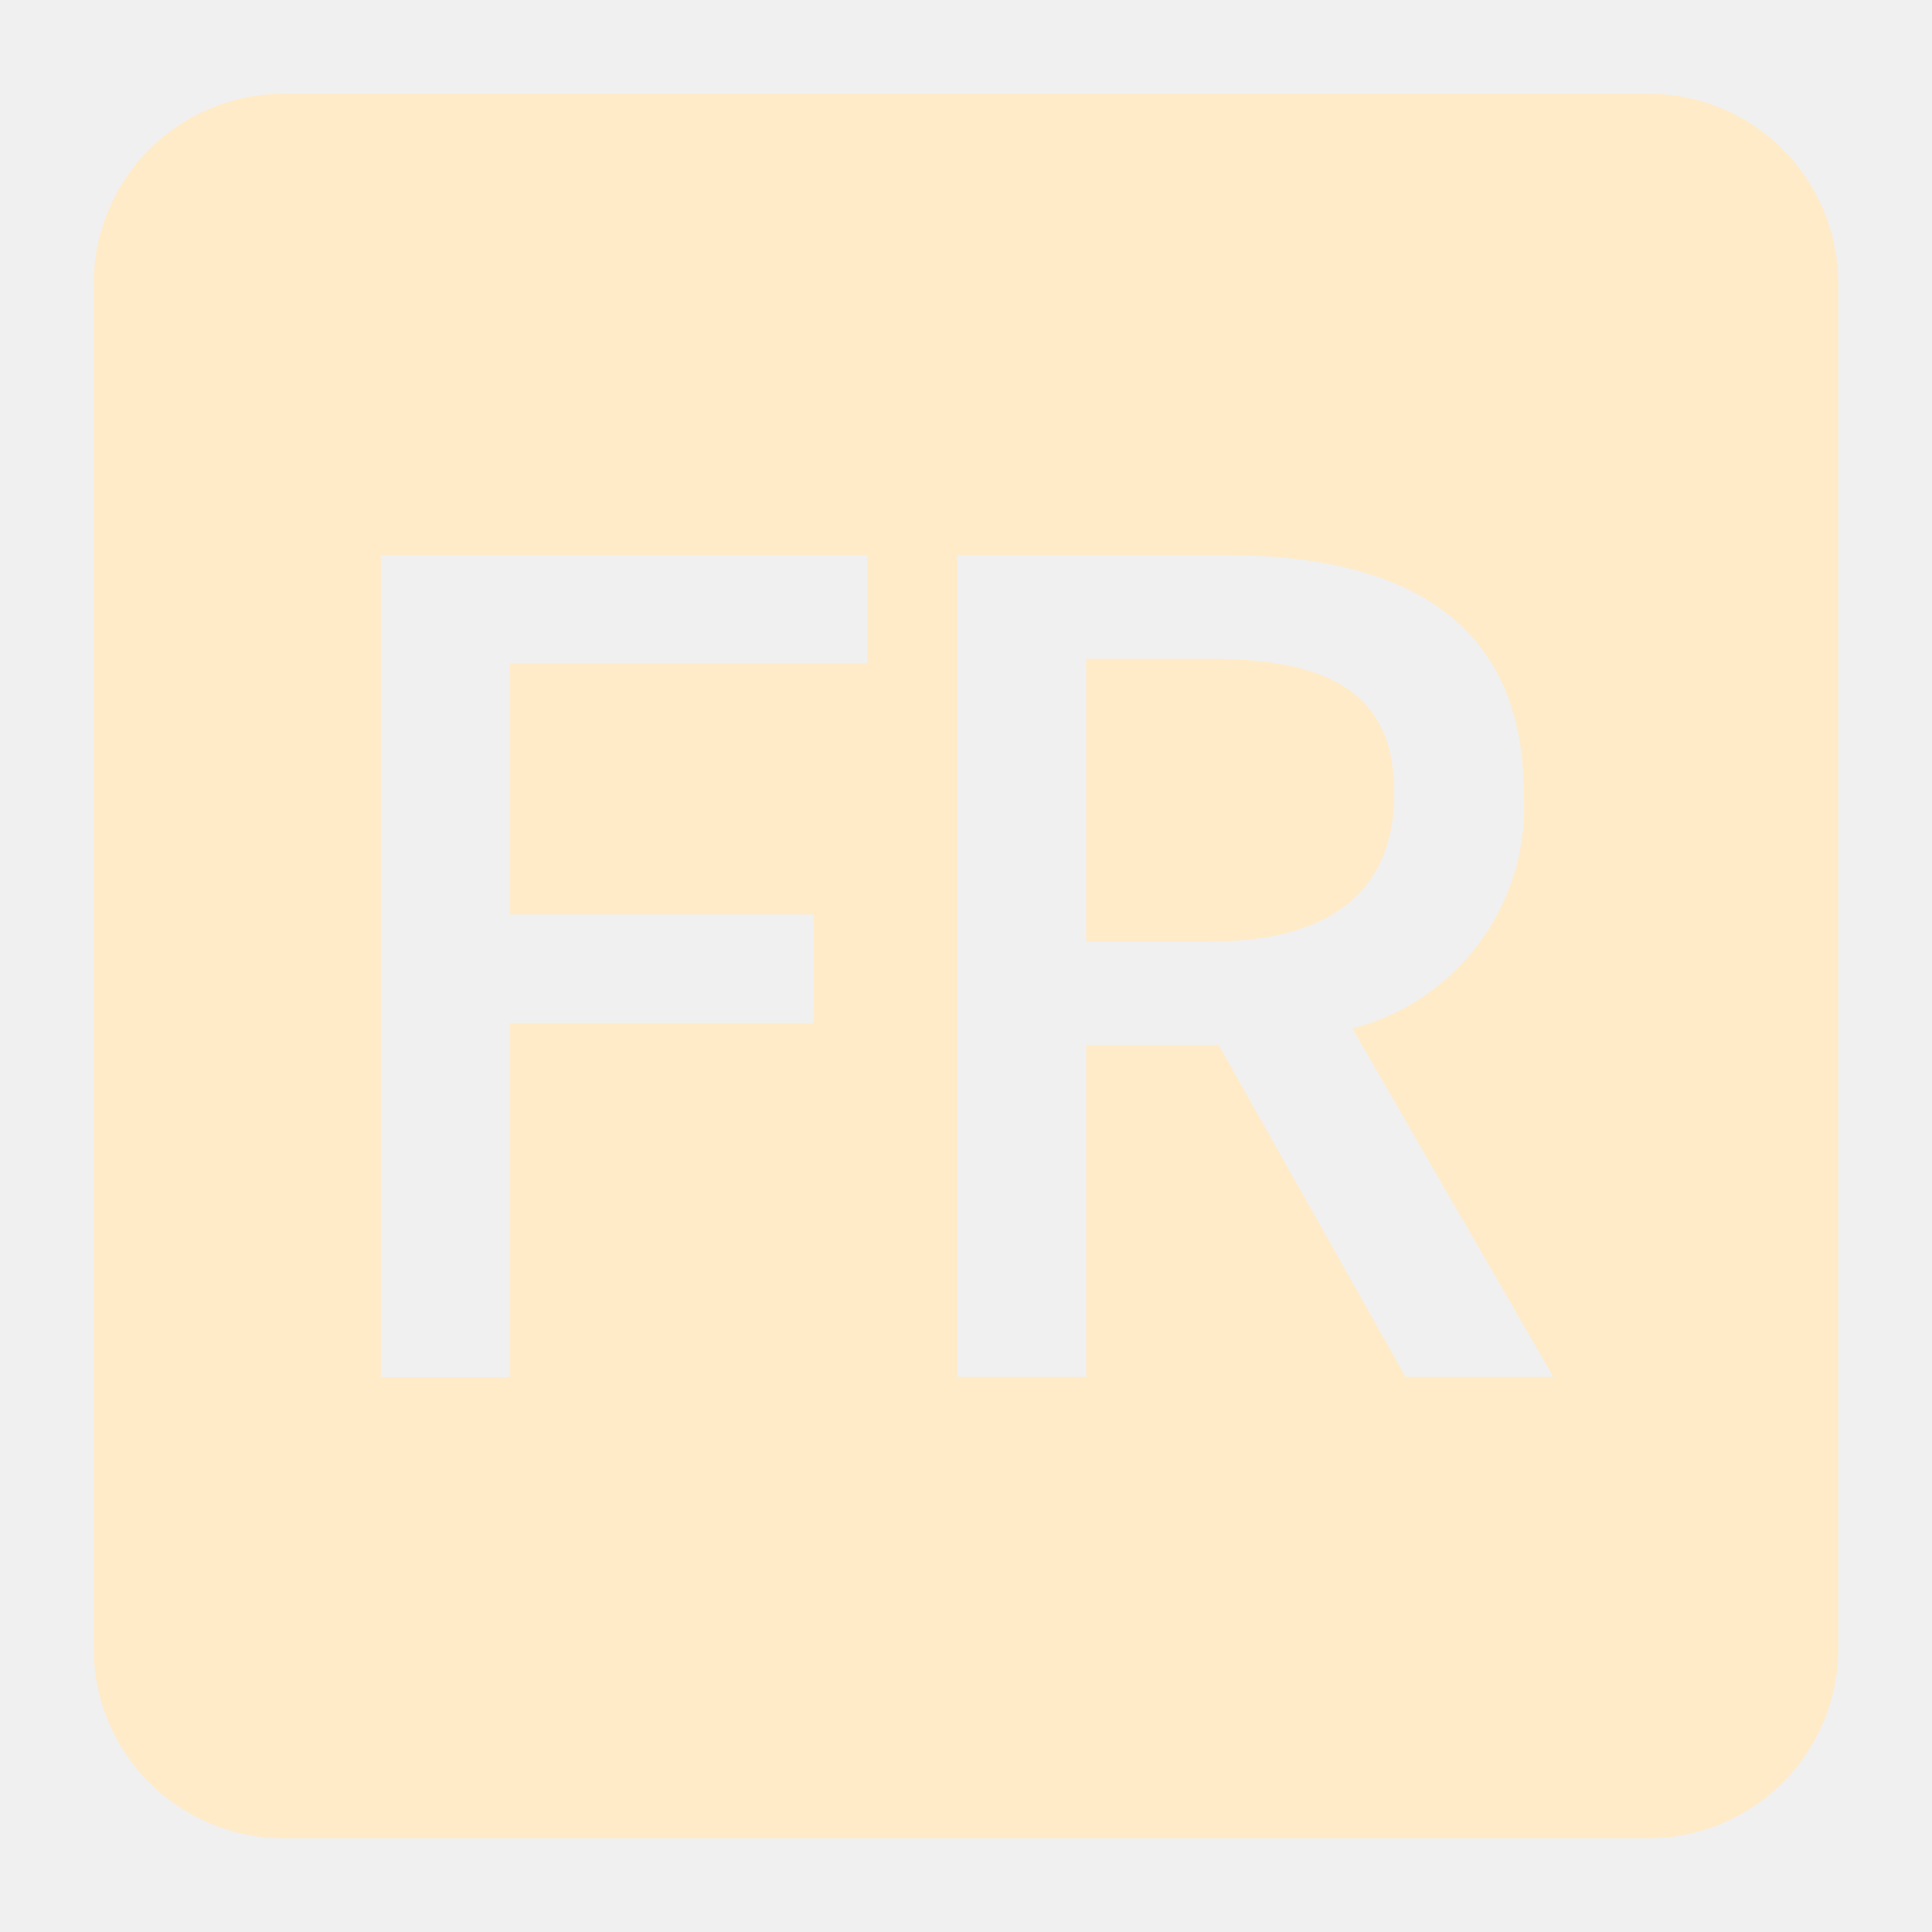
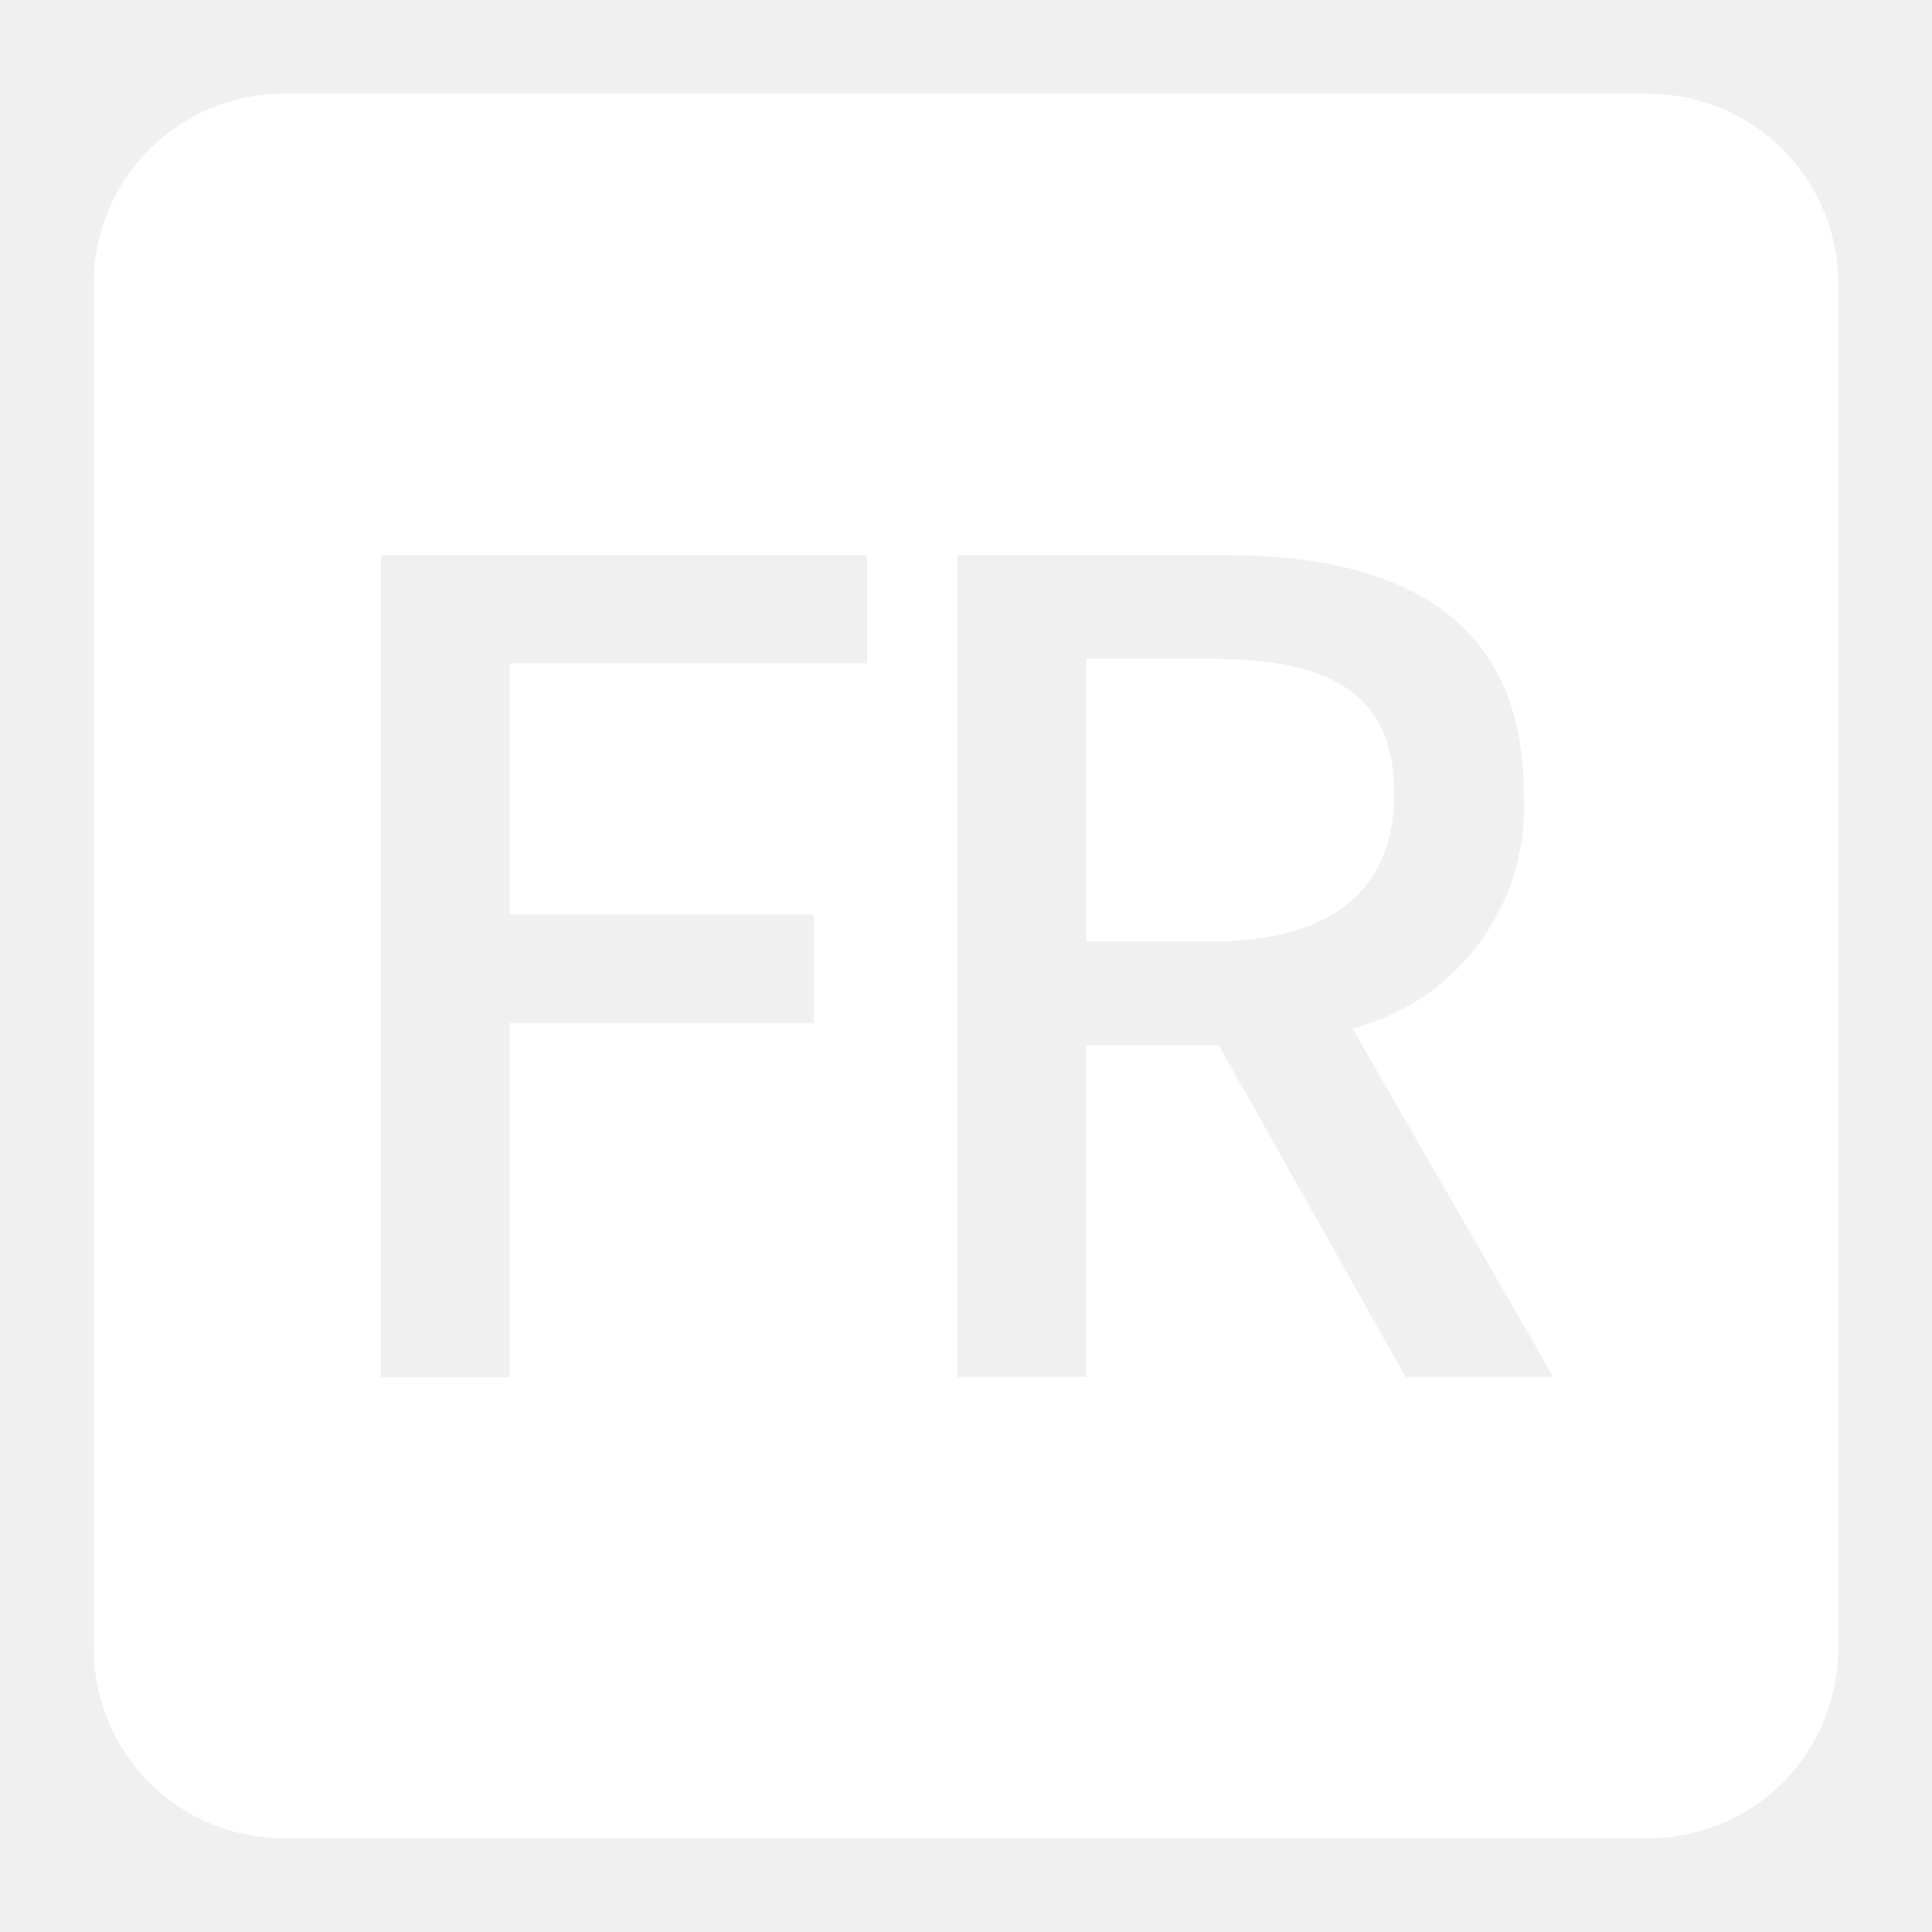
<svg xmlns="http://www.w3.org/2000/svg" t="1721984730029" class="icon" viewBox="0 0 1024 1024" version="1.1" p-id="4320" width="200" height="200">
-   <path d="M641.365 349.184h-65.707v149.845h65.707c63.317 0 97.621-26.112 97.621-78.848s-34.304-70.997-97.621-70.997z" fill="#ffebc8" p-id="4321" />
-   <path d="M873.472 49.664H150.528a100.693 100.693 0 0 0-100.864 100.864v722.944a100.693 100.693 0 0 0 100.864 100.864h722.944a100.693 100.693 0 0 0 100.864-100.864V150.528a100.693 100.693 0 0 0-100.864-100.864zM459.605 351.573h-189.44v133.12h161.109v57.515h-161.109v187.733h-68.267V294.229h257.707z m285.355 378.197l-98.987-175.787h-70.315v175.787h-68.267V294.229h142.677c89.941 0 157.525 31.915 157.525 125.952A121.173 121.173 0 0 1 716.8 545.109l106.496 184.661z" fill="#ffebc8" p-id="4322" />
+   <path d="M641.365 349.184h-65.707v149.845h65.707c63.317 0 97.621-26.112 97.621-78.848s-34.304-70.997-97.621-70.997z" fill="#fff" p-id="4321" />
+   <path d="M873.472 49.664H150.528a100.693 100.693 0 0 0-100.864 100.864v722.944a100.693 100.693 0 0 0 100.864 100.864h722.944a100.693 100.693 0 0 0 100.864-100.864V150.528a100.693 100.693 0 0 0-100.864-100.864zM459.605 351.573h-189.44v133.12h161.109v57.515h-161.109v187.733h-68.267V294.229h257.707z m285.355 378.197l-98.987-175.787h-70.315v175.787h-68.267V294.229h142.677c89.941 0 157.525 31.915 157.525 125.952A121.173 121.173 0 0 1 716.8 545.109l106.496 184.661z" fill="#fff" p-id="4322" />
</svg>
